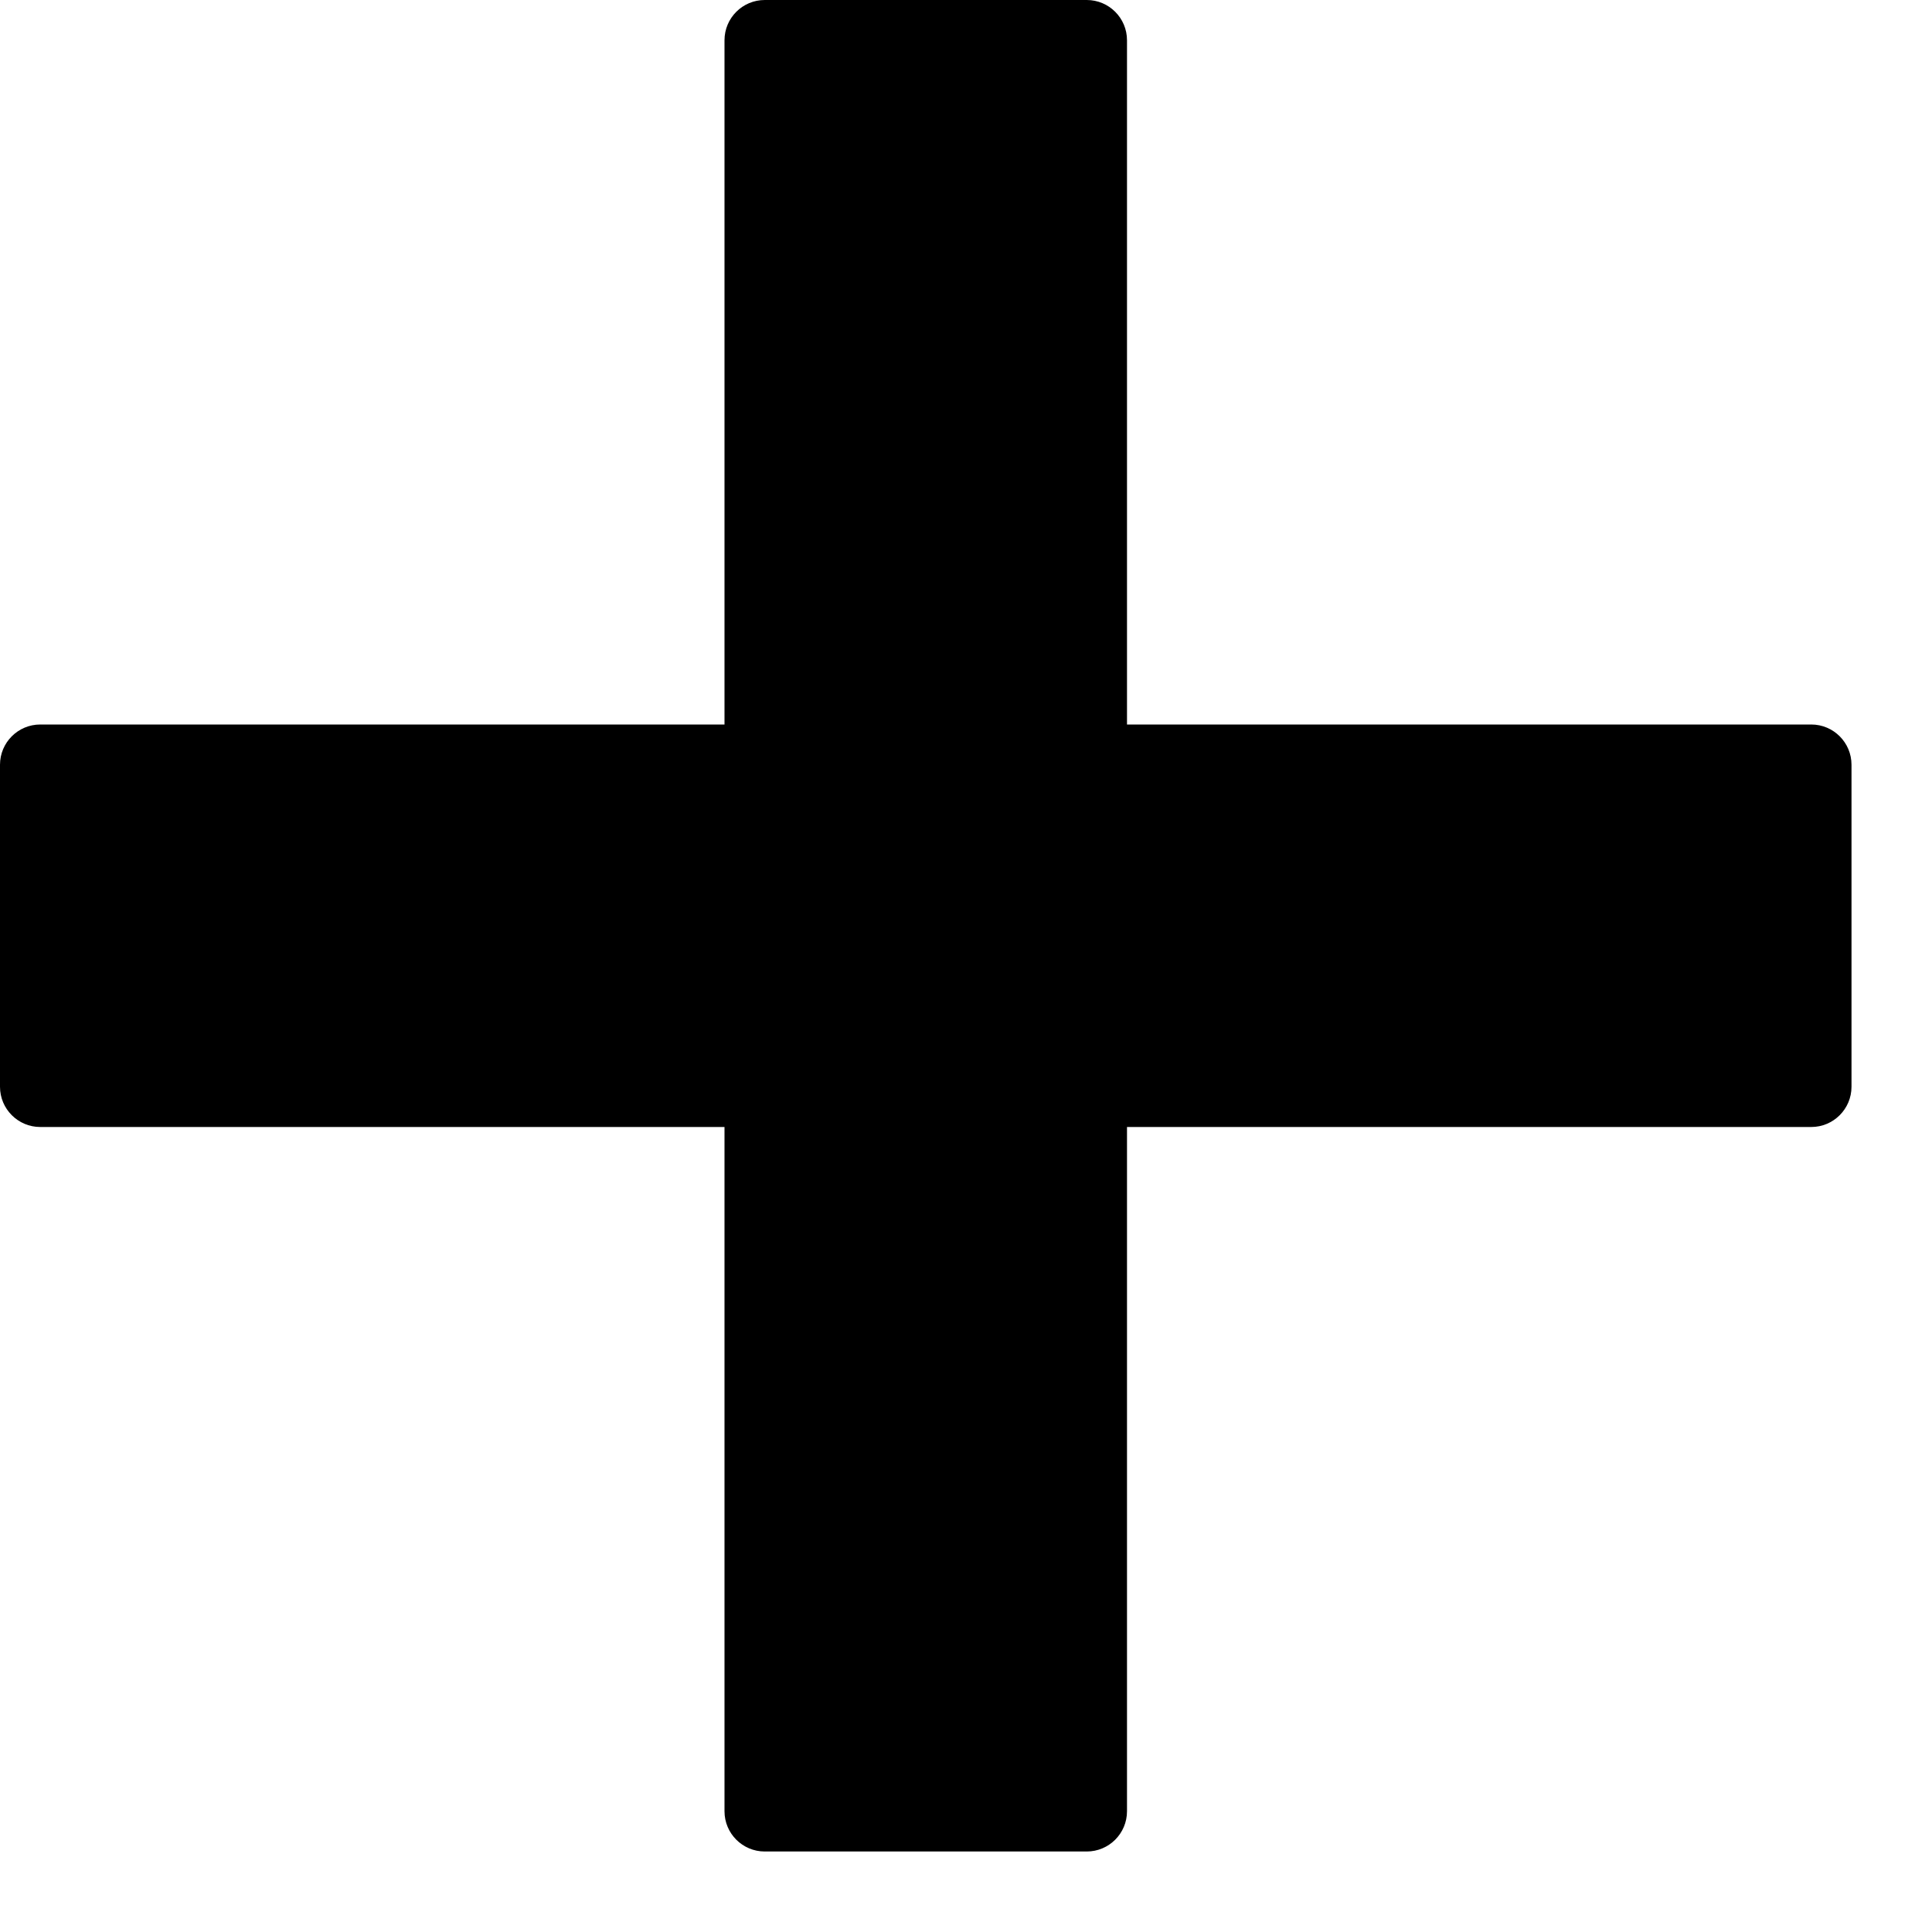
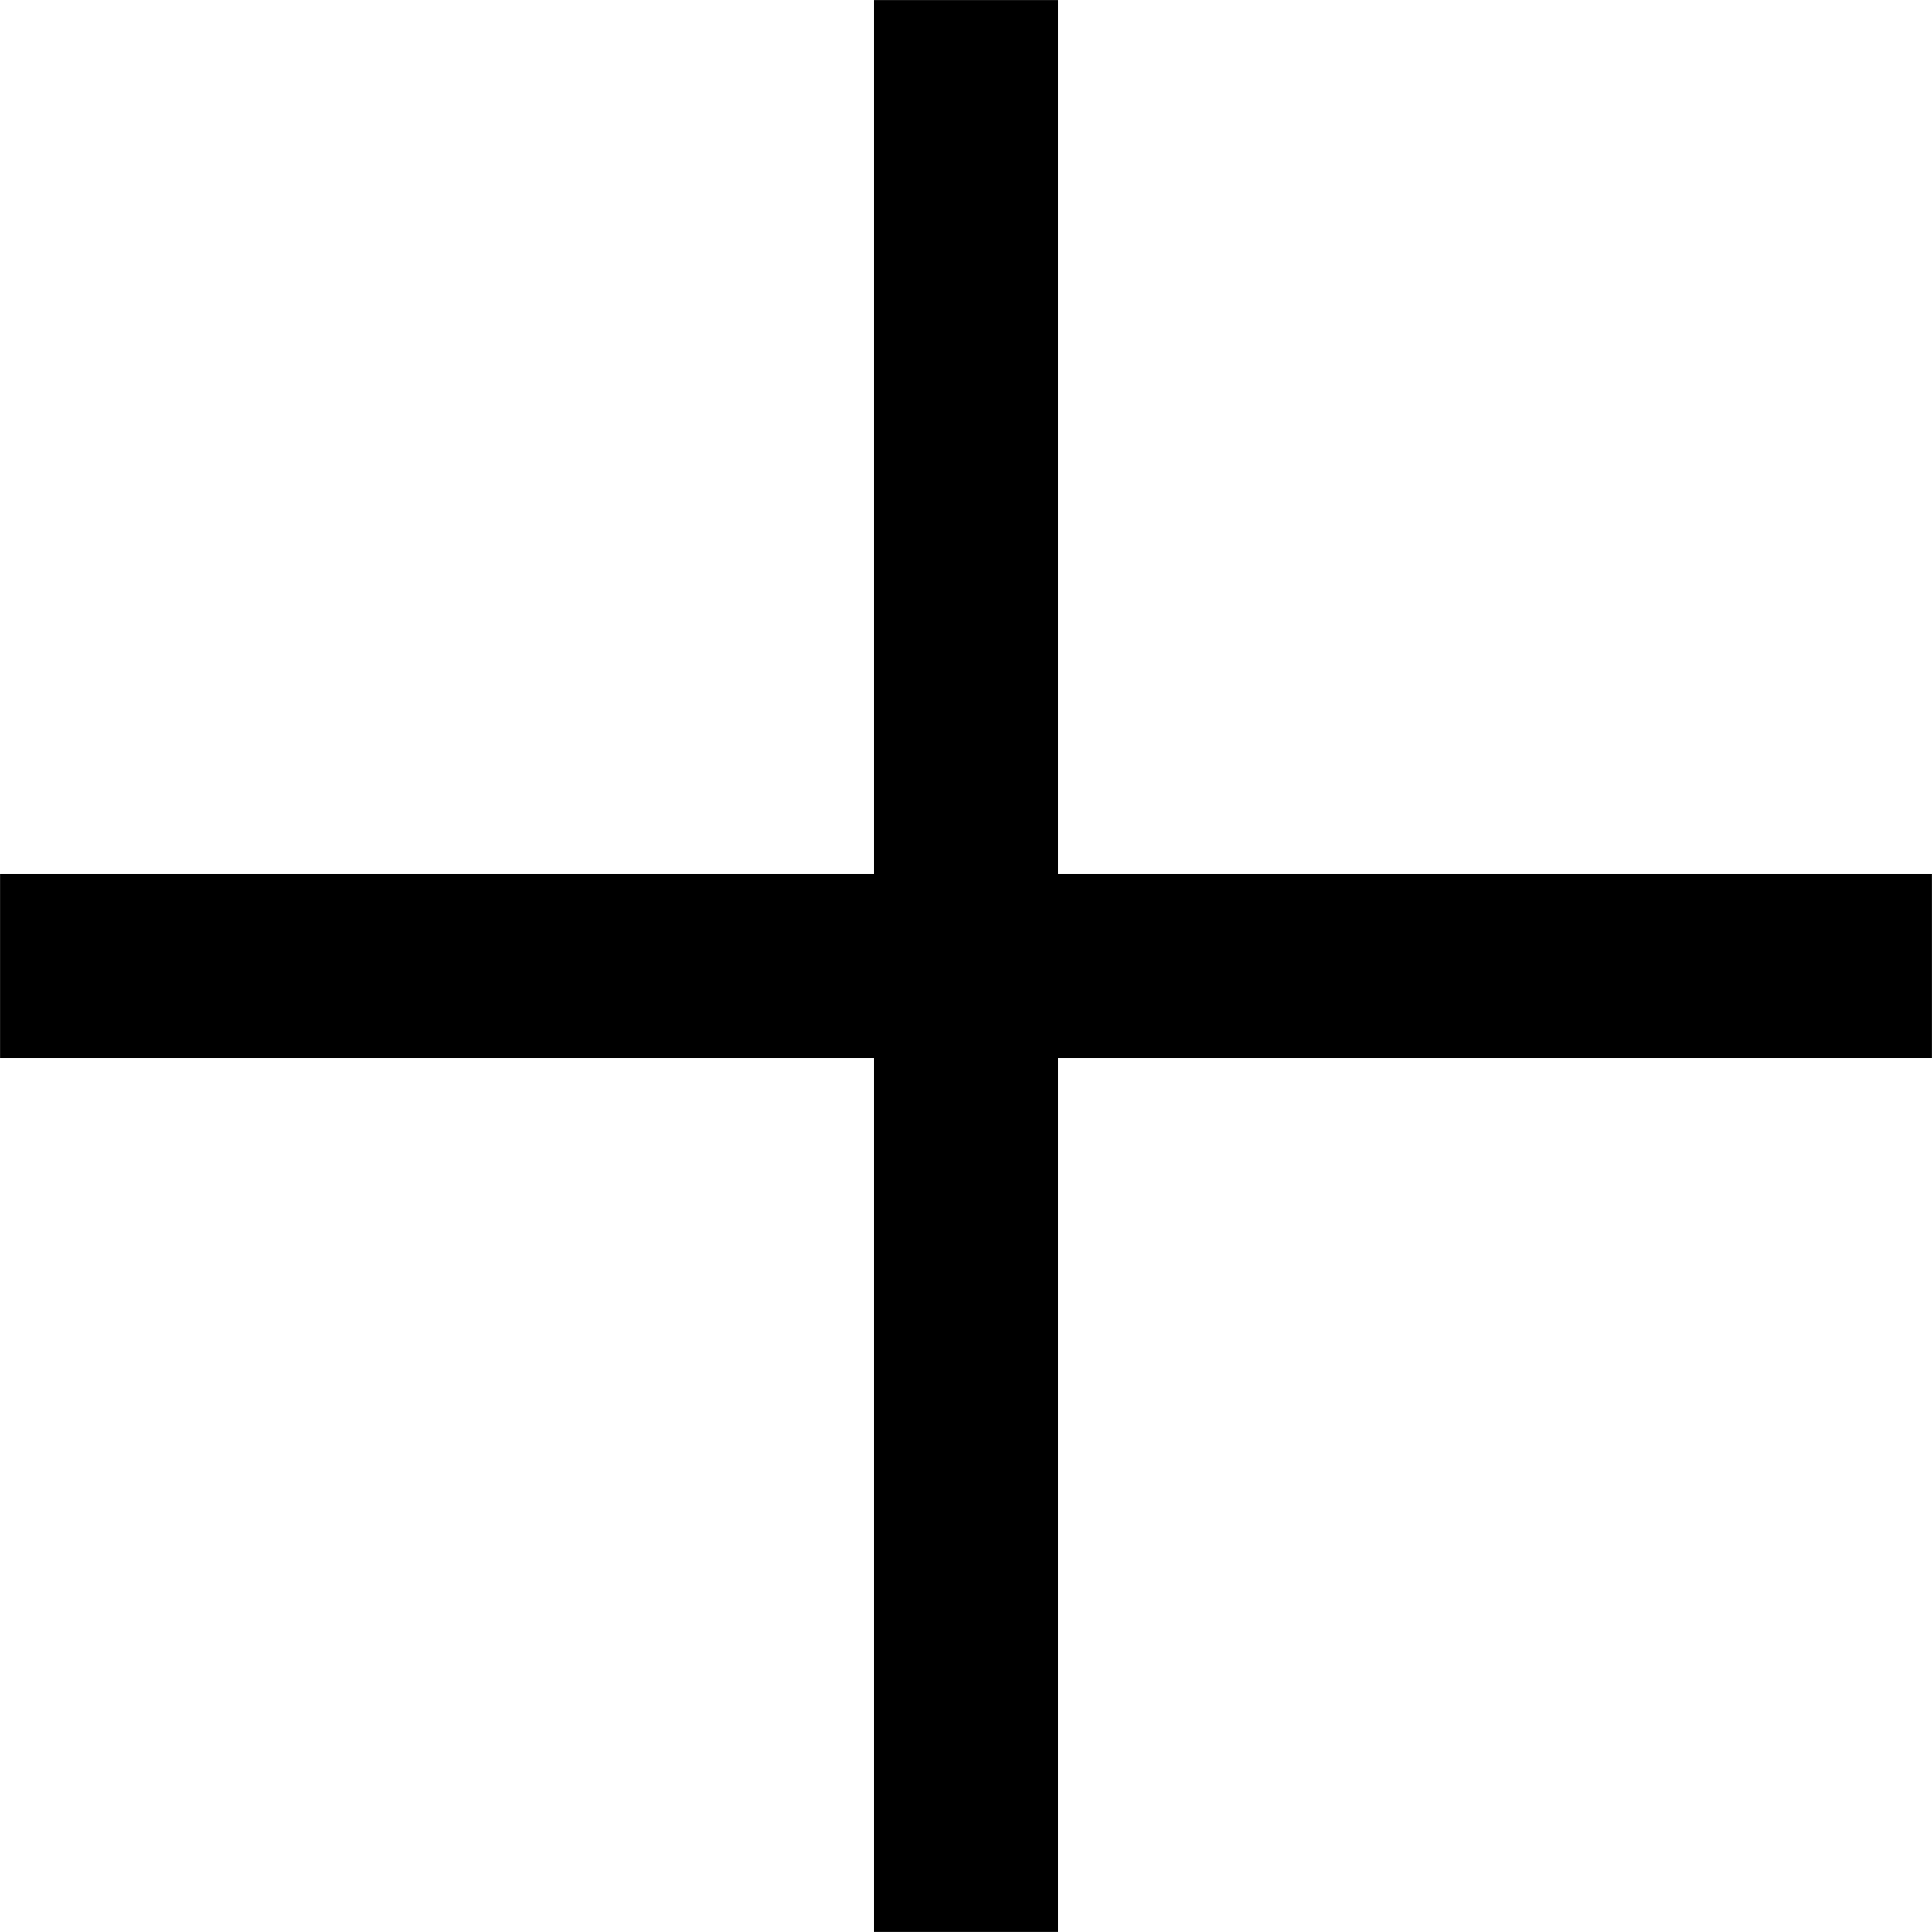
- <svg xmlns="http://www.w3.org/2000/svg" enable-background="new 0 0 24 24" height="16px" id="Layer_1" version="1.1" viewBox="0 0 24 24" width="16px" xml:space="preserve">
-   <path clip-rule="evenodd" d="M22.5,14H14v8.5c0,0.276-0.224,0.5-0.5,0.5h-4C9.224,23,9,22.776,9,22.5V14H0.5  C0.224,14,0,13.776,0,13.5v-4C0,9.224,0.224,9,0.5,9H9V0.5C9,0.224,9.224,0,9.5,0h4C13.776,0,14,0.224,14,0.5V9h8.5  C22.776,9,23,9.224,23,9.5v4C23,13.776,22.776,14,22.5,14z" fill-rule="evenodd" />
+ <svg version="1.1" id="Layer_1" x="0px" y="0px" viewBox="0 0 1200 1200" style="enable-background:new 0 0 1200 1200;">
+   <g>
+     <g transform="translate(600 600) scale(0.69 0.69) rotate(0) translate(-600 -600)">
+       <g>
+         <g transform="translate(-2, -2)">
+           <g>
+             <path d="M519.2,684.8h-786.7V519.2h786.7v-786.7h165.6v786.7h786.7v165.6H684.8v786.7       H519.2V684.8z" />
+           </g>
+         </g>
+       </g>
+     </g>
+   </g>
</svg>
